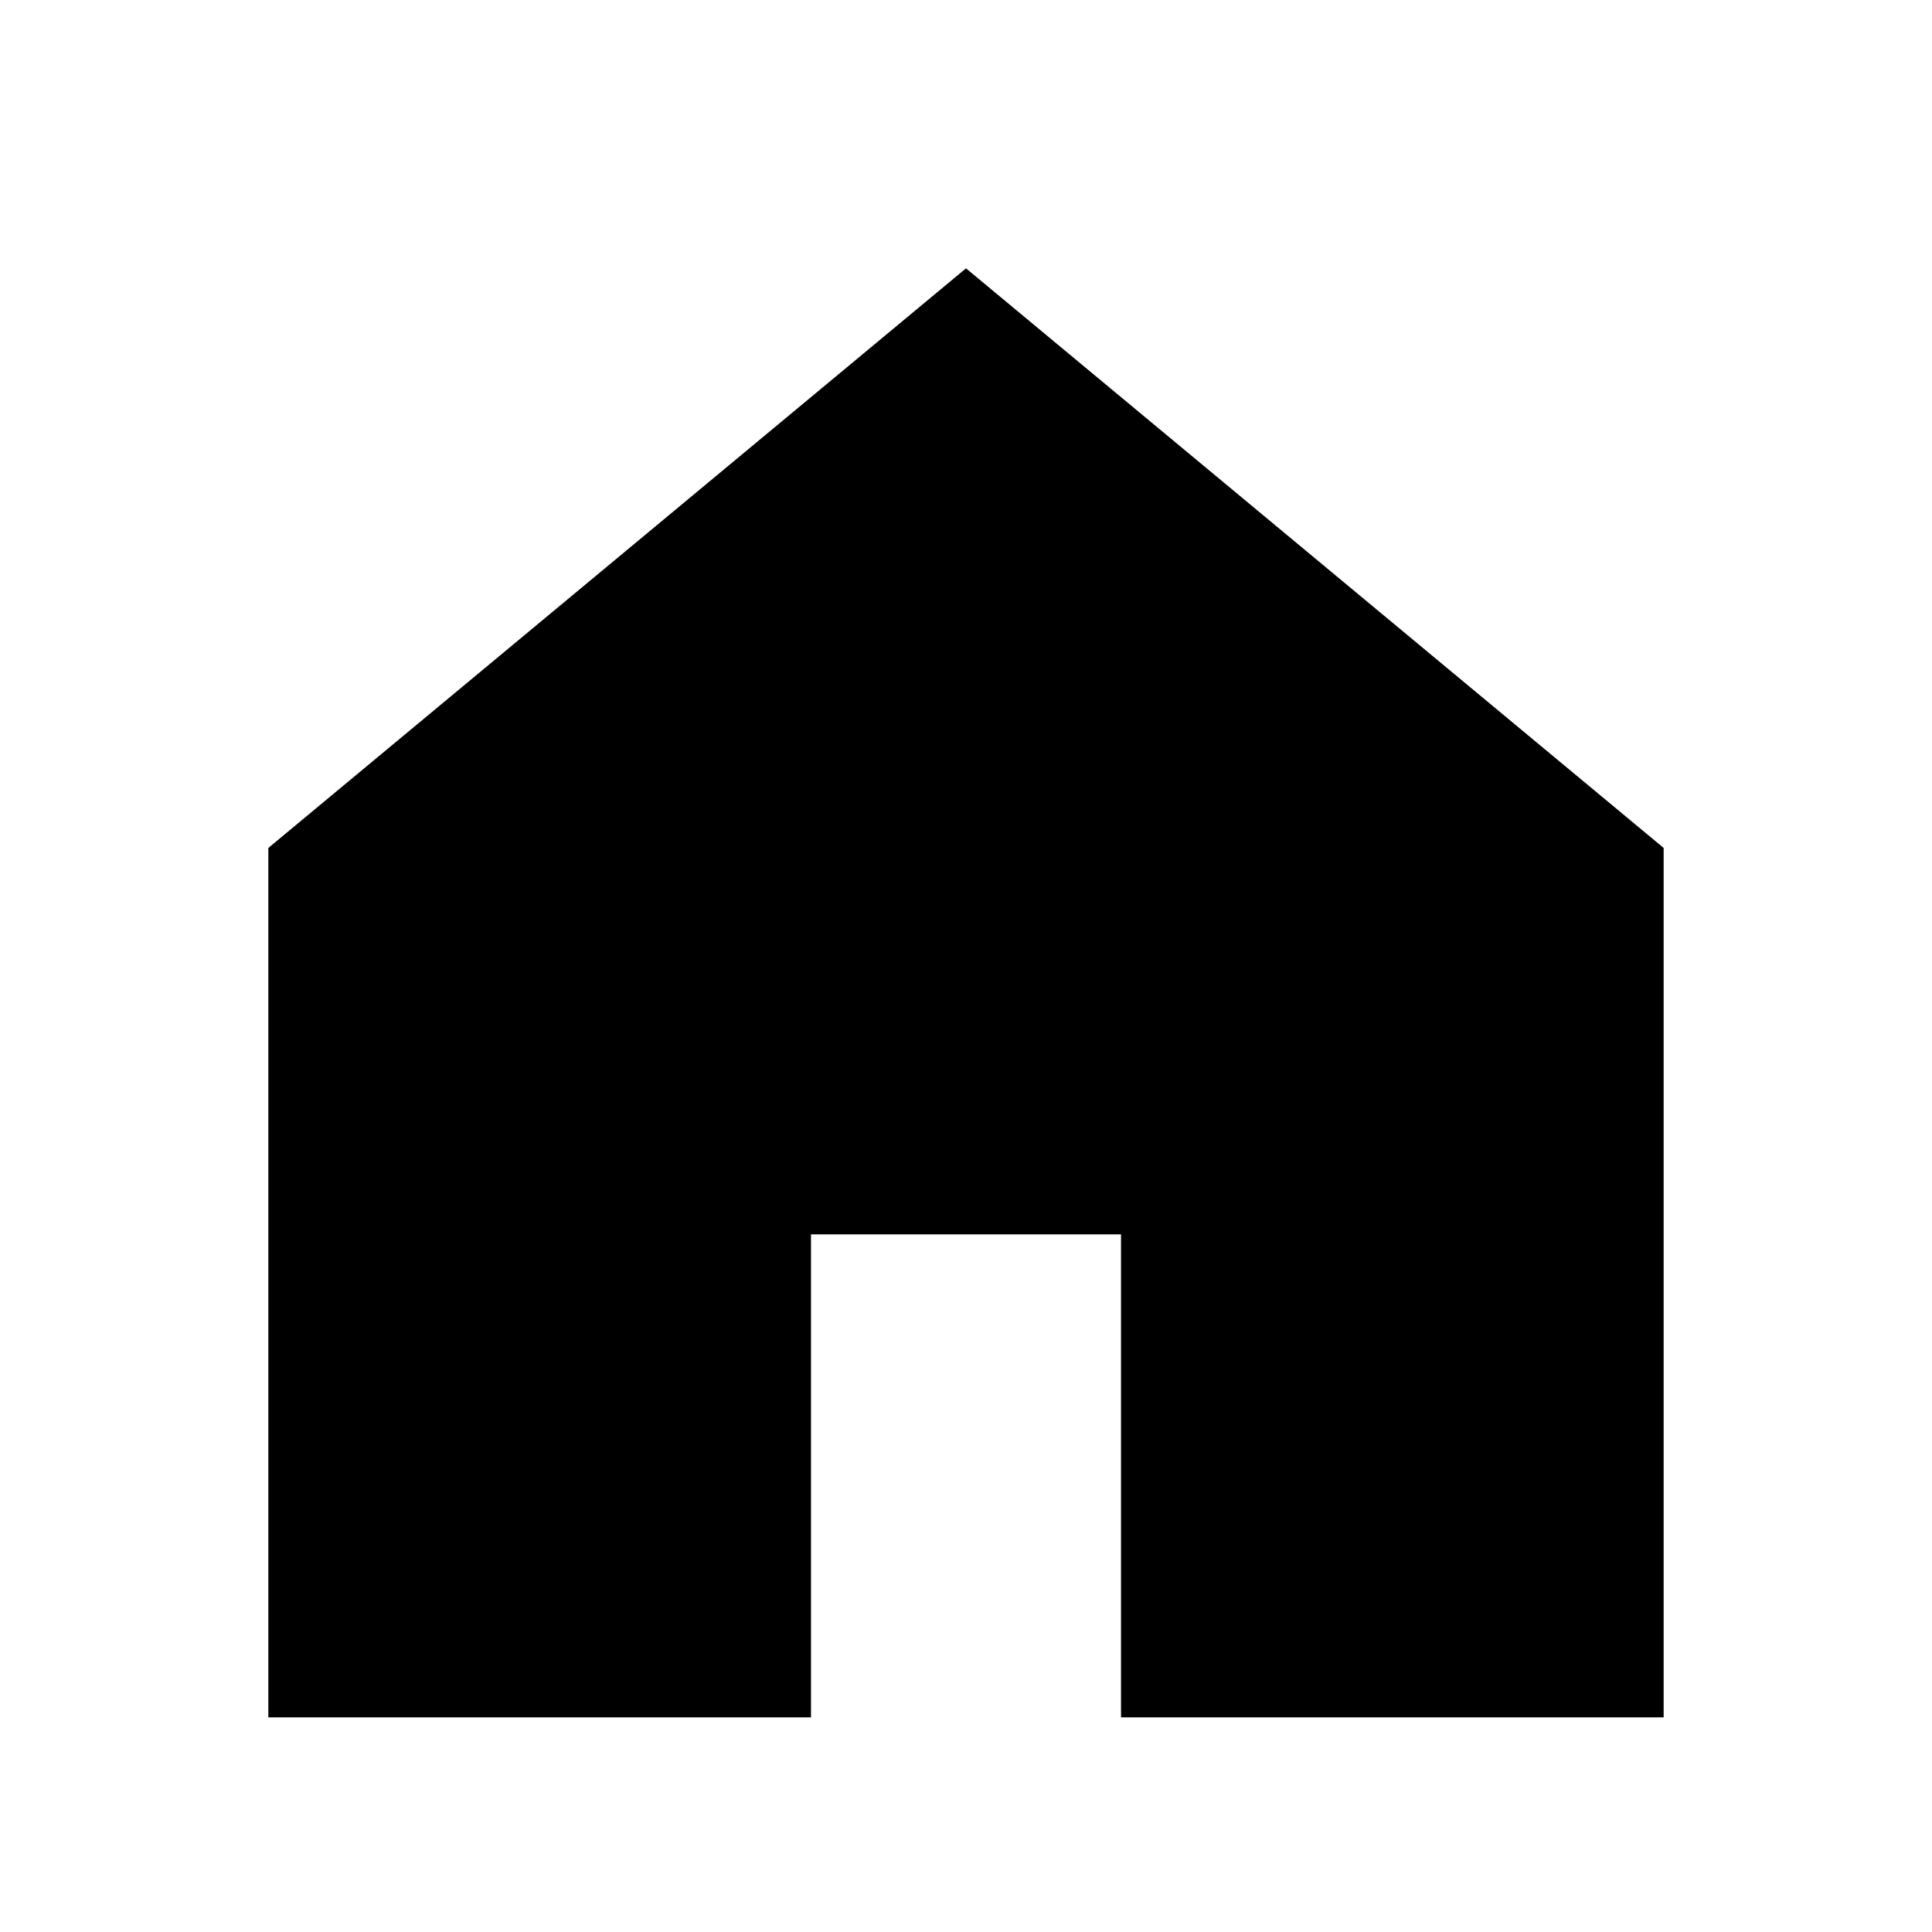
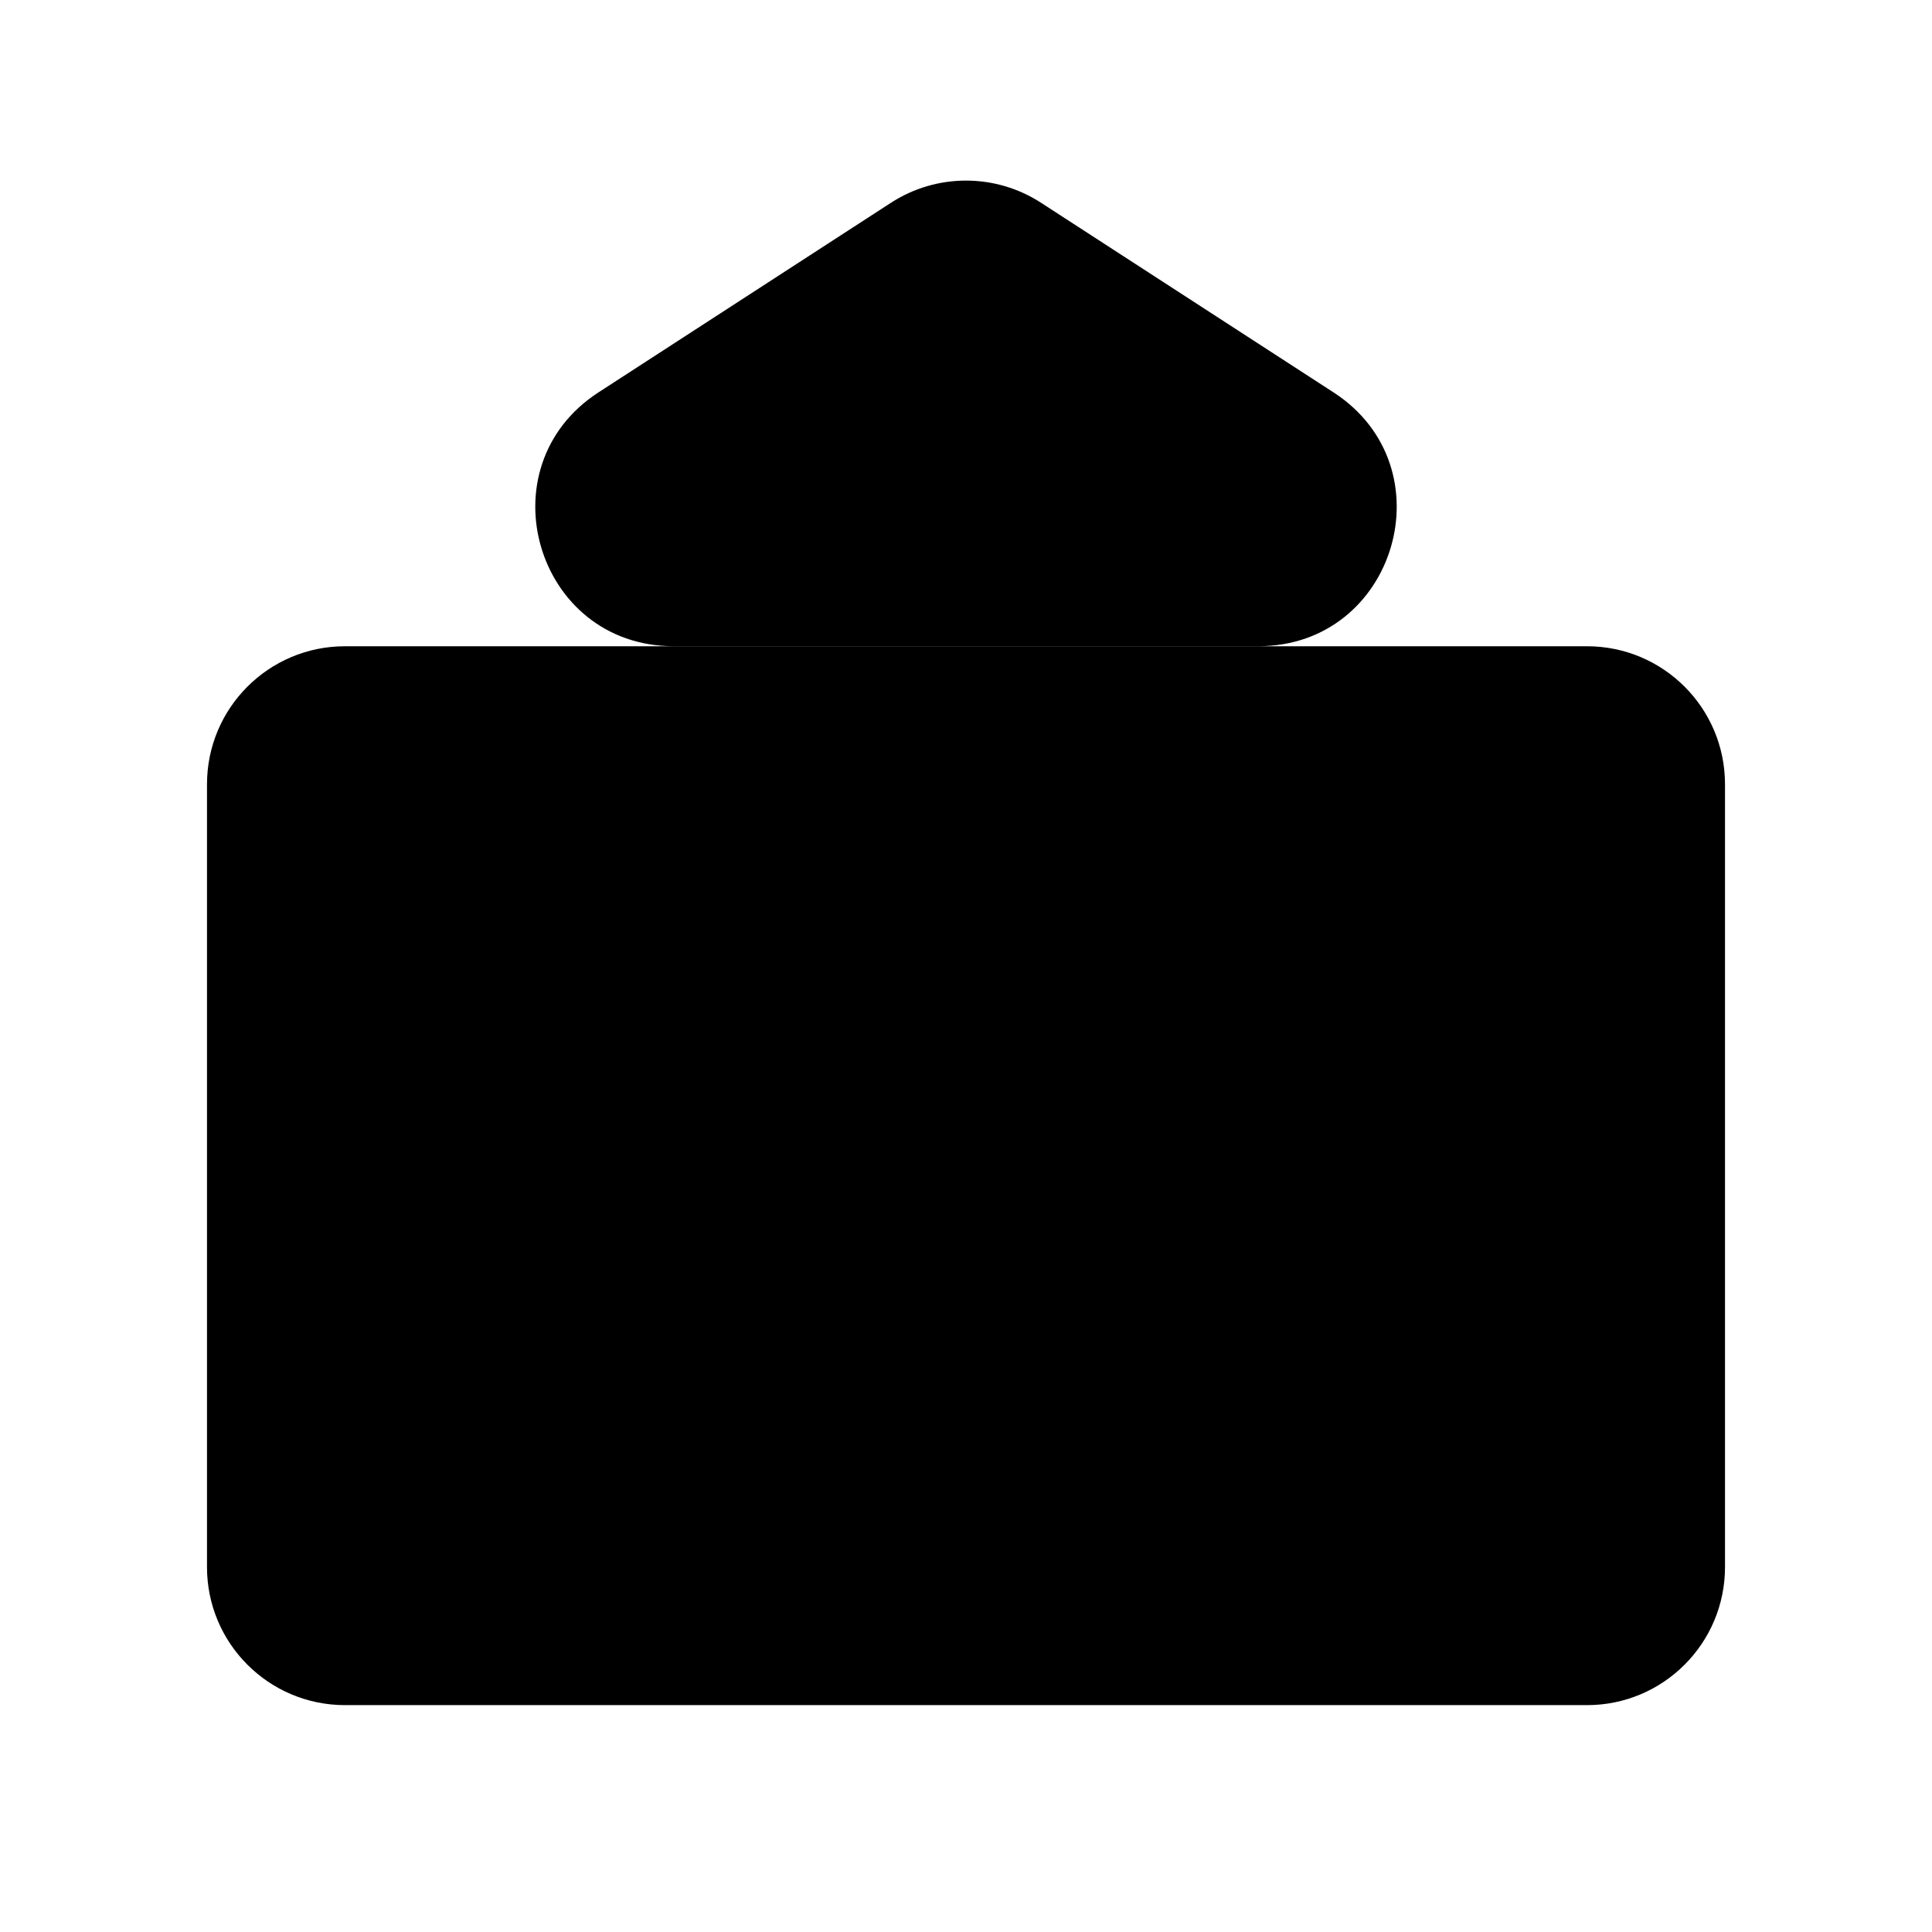
- <svg xmlns="http://www.w3.org/2000/svg" width="38" height="38" viewBox="0 0 38 38" fill="none">
-   <path fill-rule="evenodd" clip-rule="evenodd" d="M19 5.278L5.278 16.678V33.778H15.951V24.278H22.049V33.778H32.722V16.678L19 5.278Z" fill="black" />
+ <svg xmlns="http://www.w3.org/2000/svg" width="28" height="28" viewBox="0 0 28 28" fill="none">
+   <path d="M25 22.712C25 23.816 24.105 24.712 23 24.712H5C3.895 24.712 3 23.816 3 22.712V11.366C3 10.261 3.895 9.366 5 9.366H23C24.105 9.366 25 10.261 25 11.366V22.712ZM19.327 5.687C20.998 6.771 20.231 9.365 18.239 9.365H9.761C7.769 9.365 7.002 6.771 8.673 5.687L12.912 2.939C13.574 2.51 14.426 2.51 15.088 2.939L19.327 5.687Z" fill="currentColor" />
</svg>
